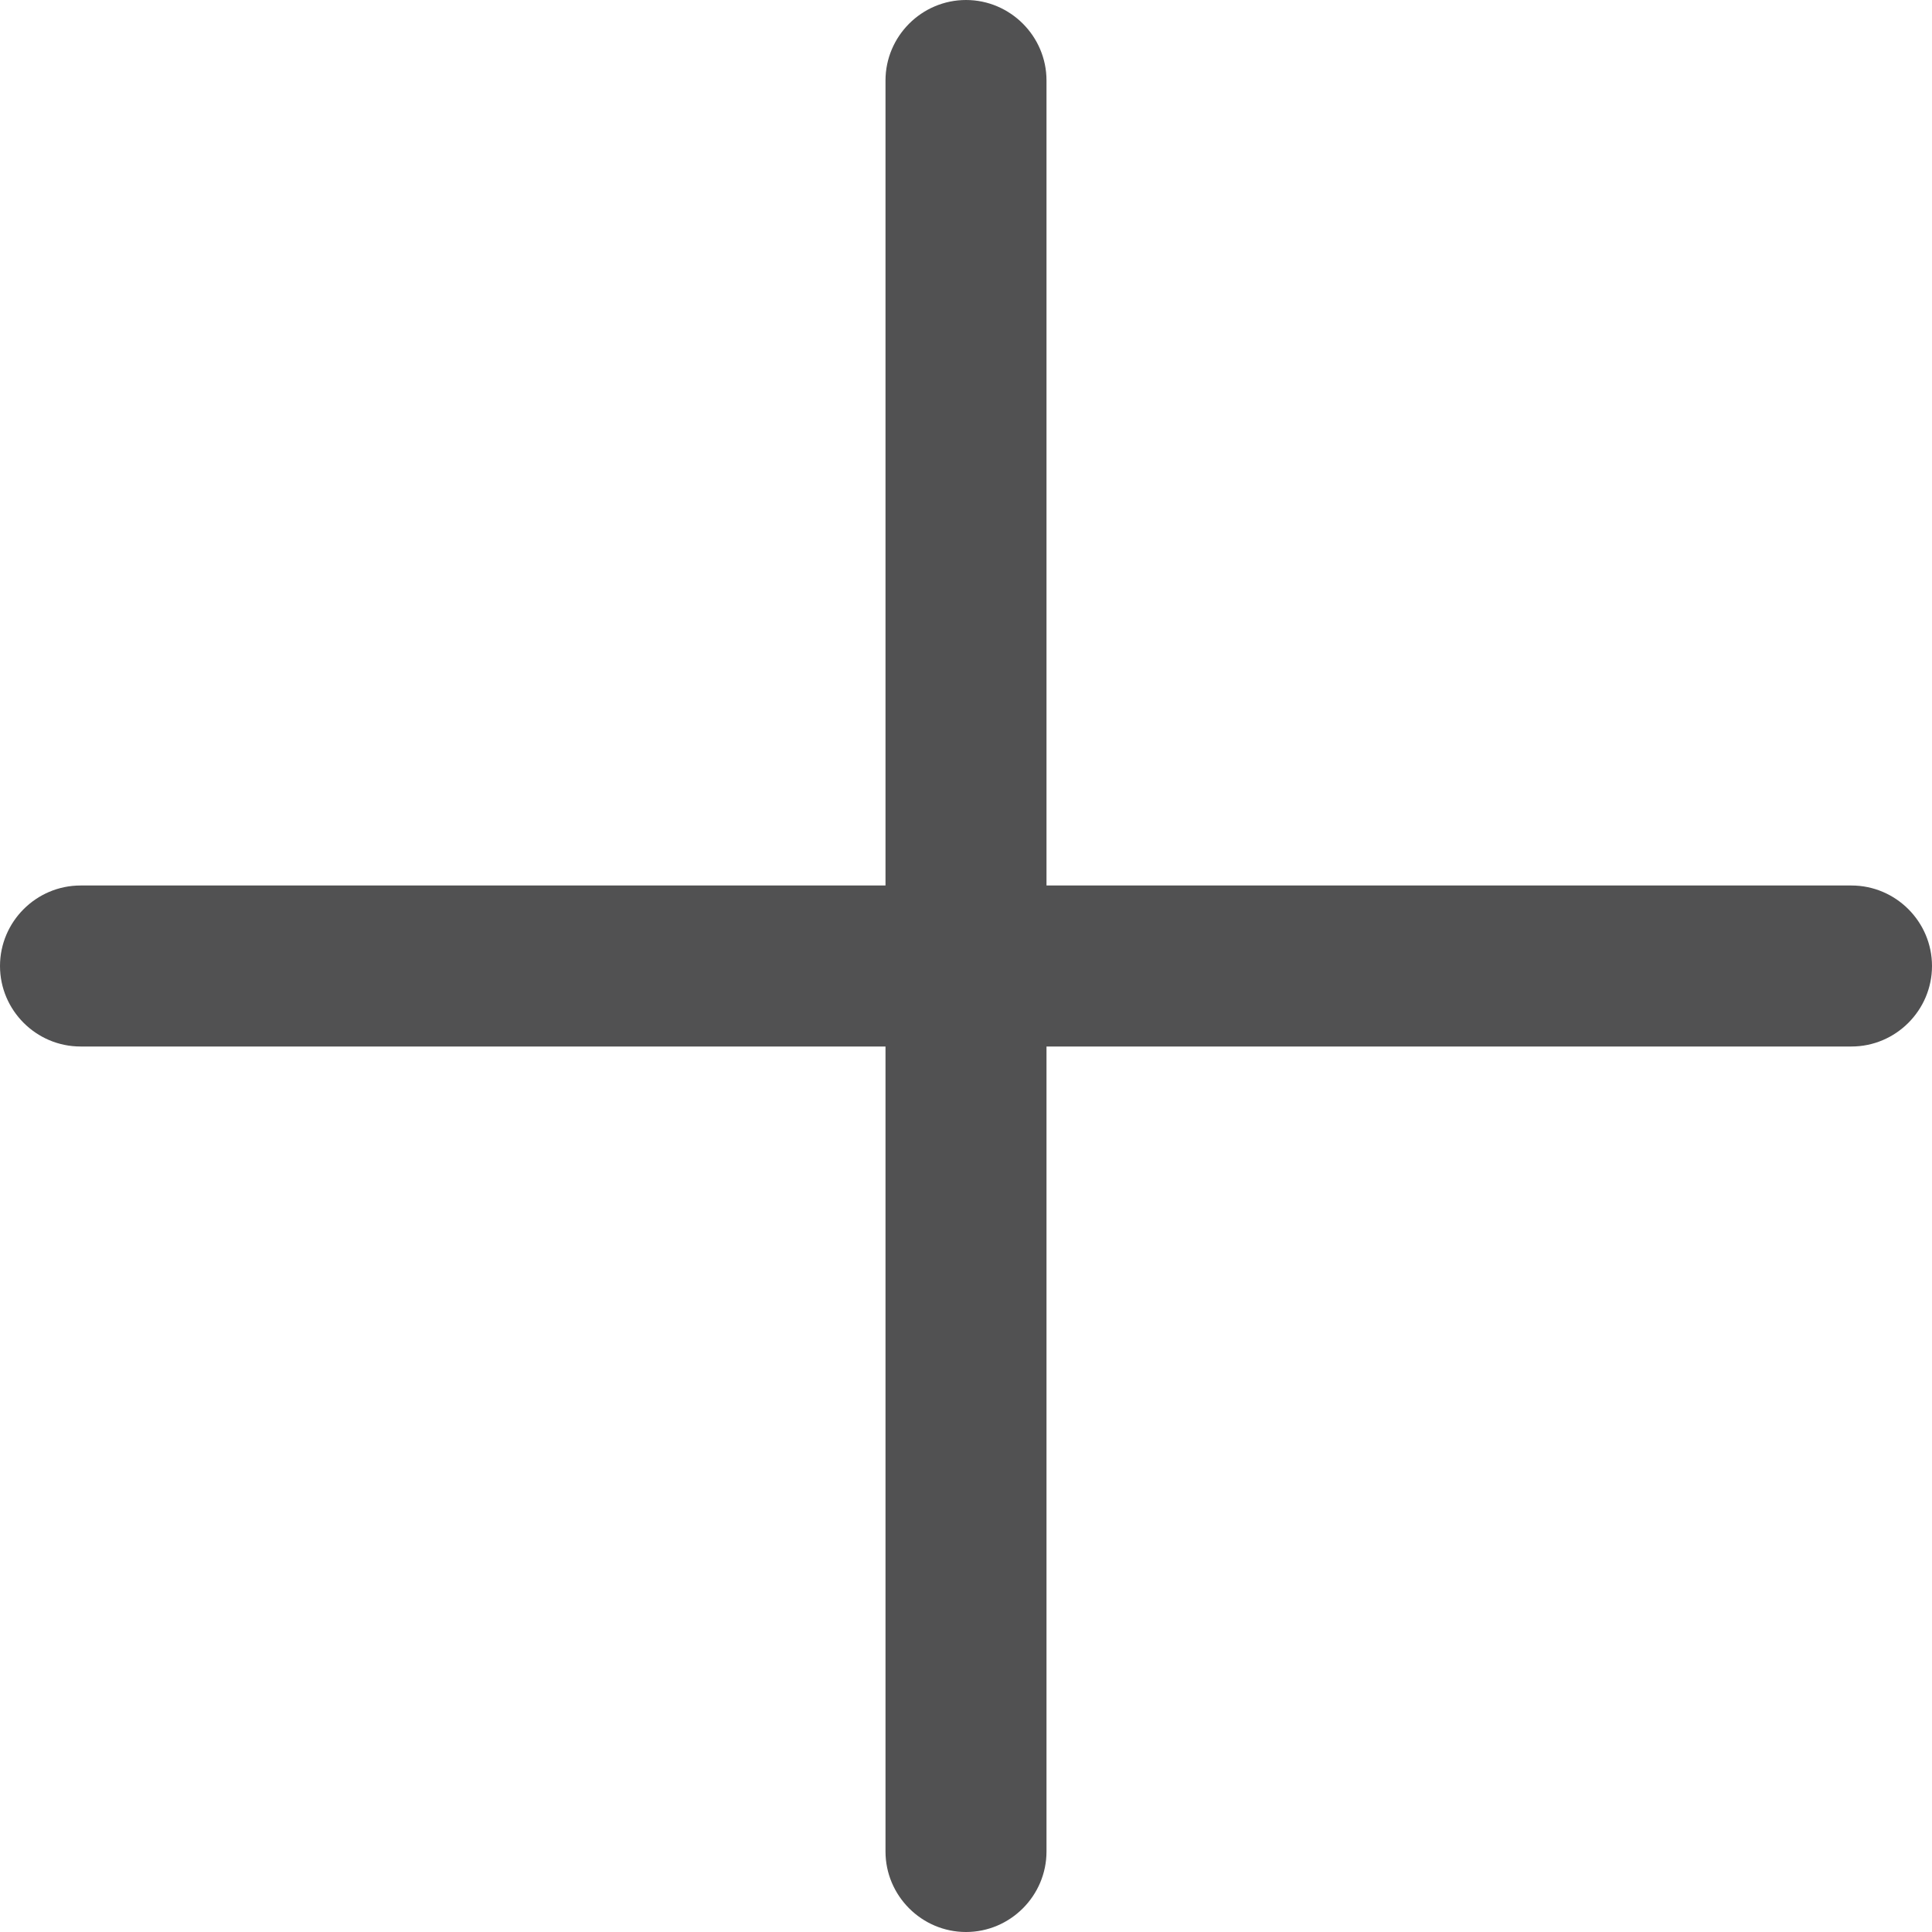
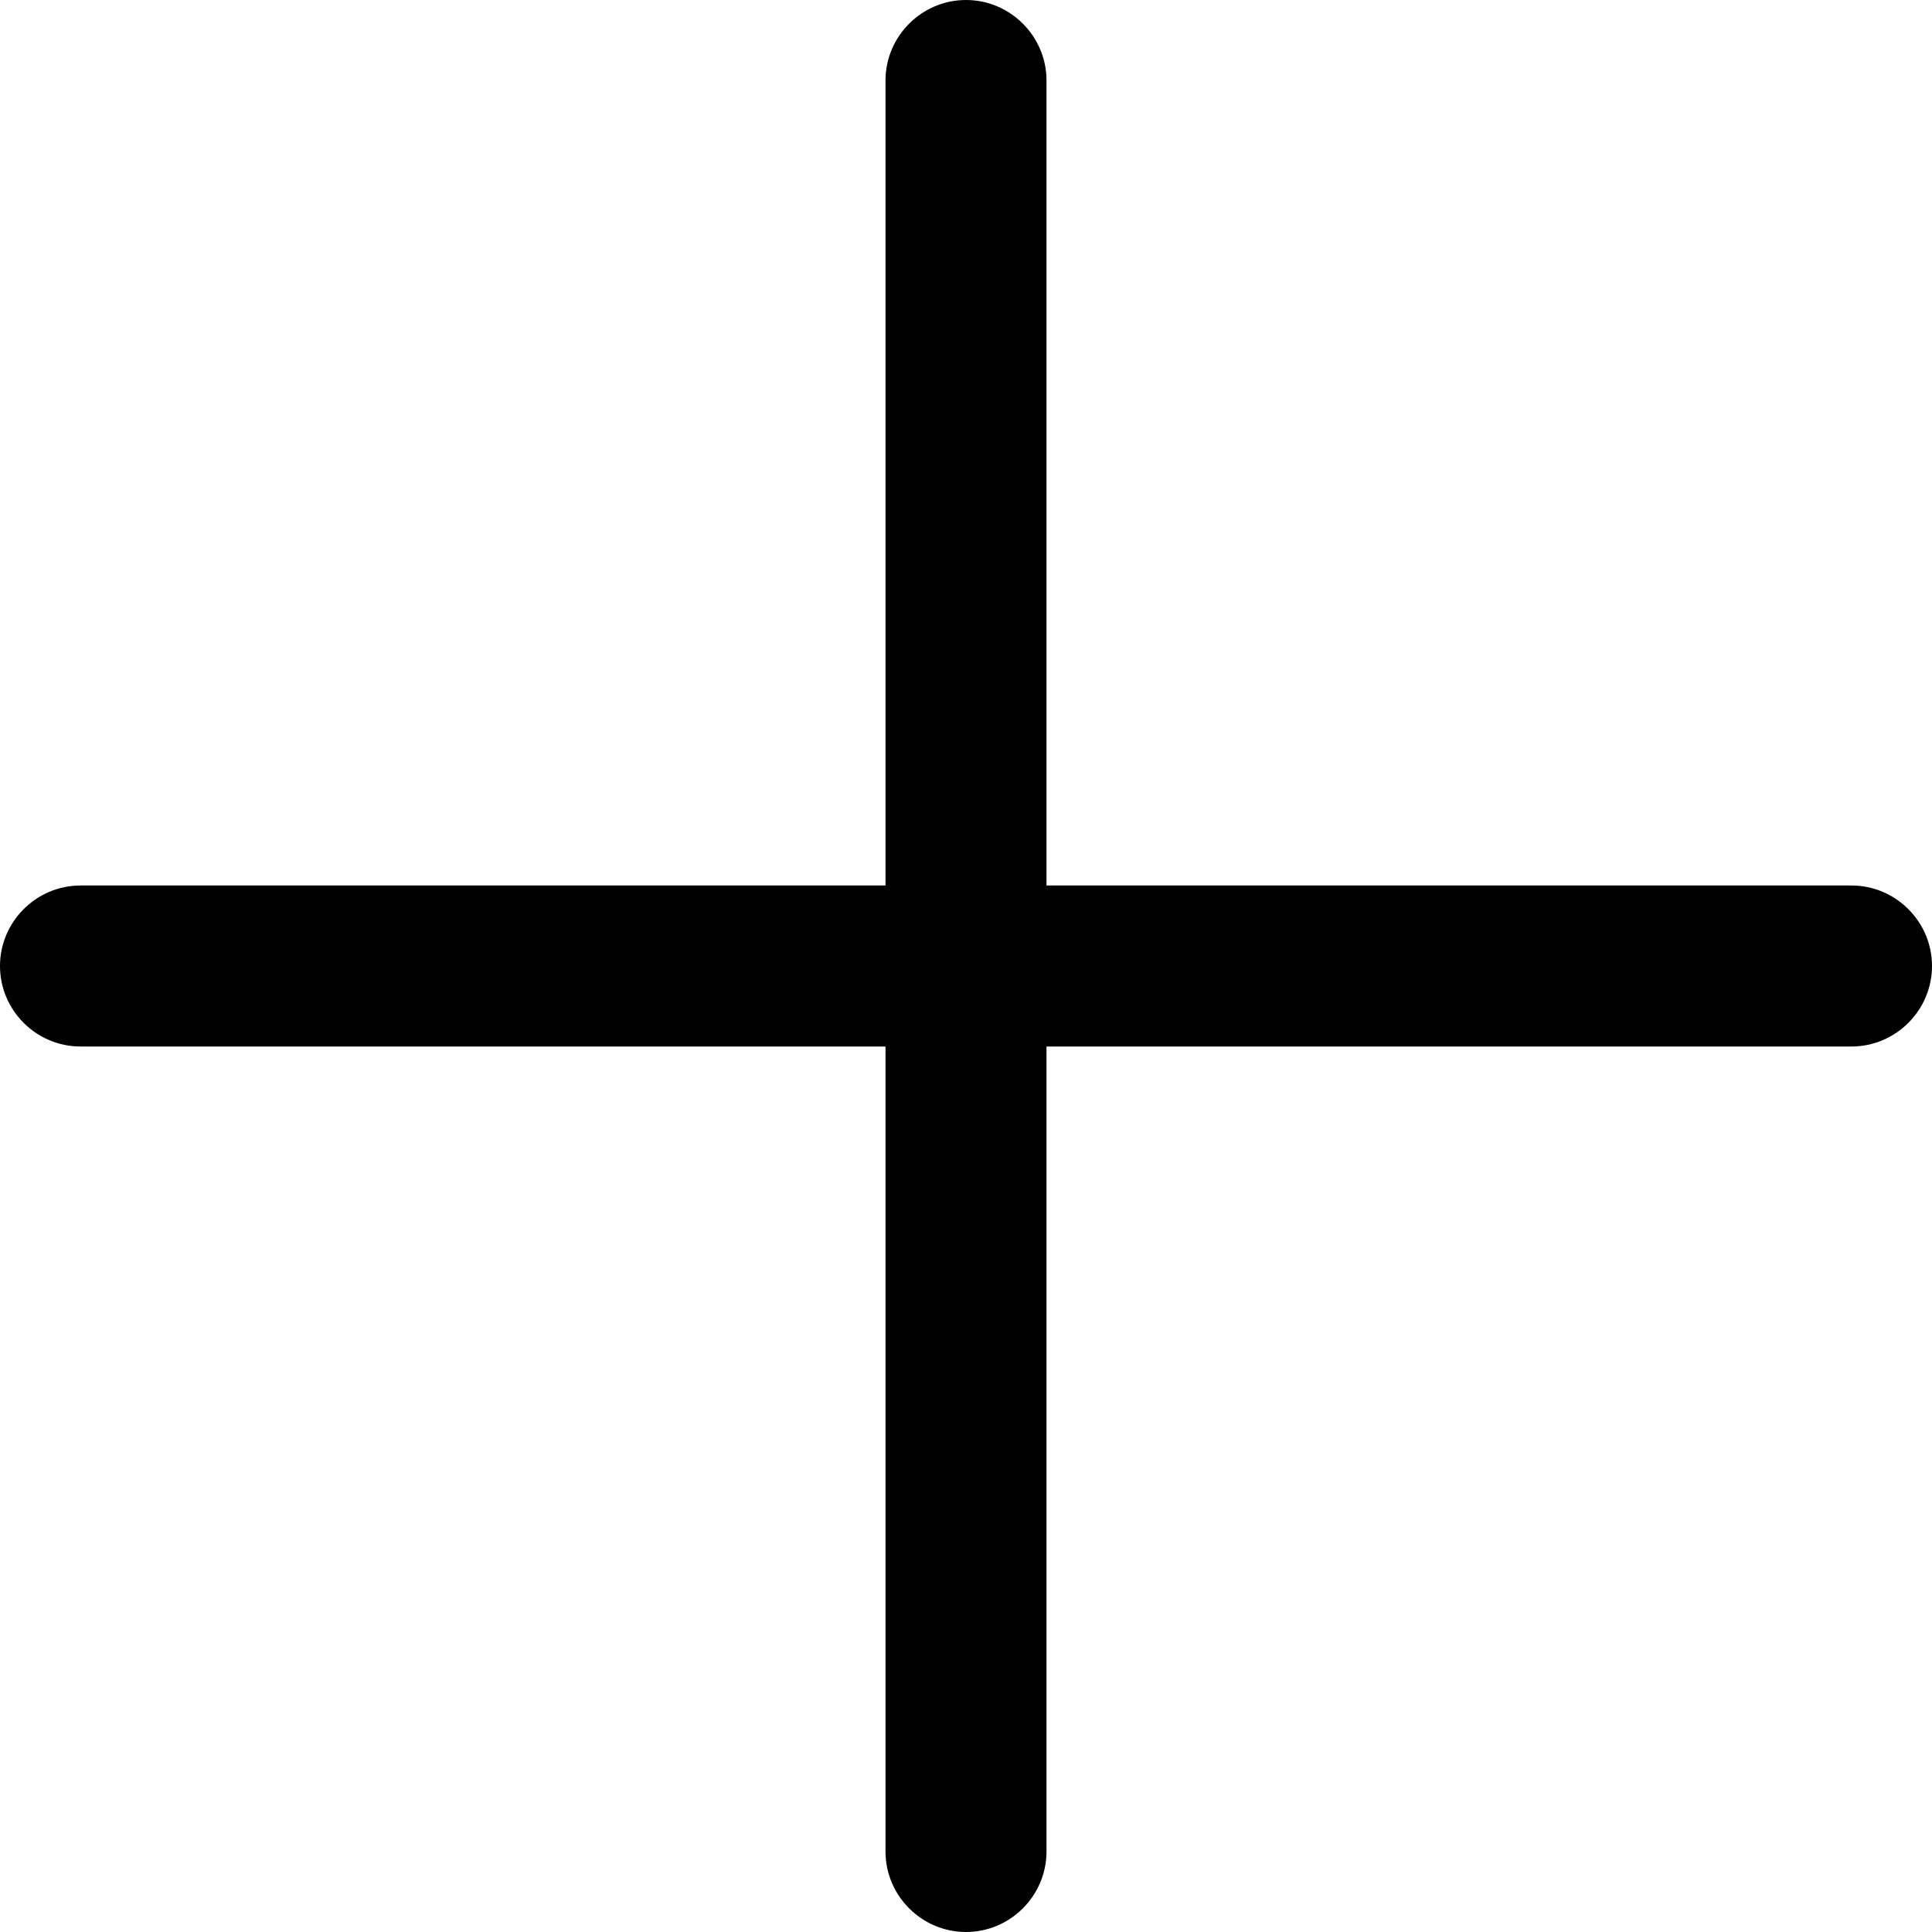
<svg xmlns="http://www.w3.org/2000/svg" width="32" height="32" class="icon" viewBox="0 0 1024 1024">
-   <path fill="#515152" d="M981.333 469.333H554.667V42.667C554.667 19.2 535.467 0 512 0s-42.667 19.2-42.667 42.667v426.666H42.667C19.2 469.333 0 488.533 0 512s19.2 42.667 42.667 42.667h426.666v426.666c0 23.467 19.2 42.667 42.667 42.667s42.667-19.2 42.667-42.667V554.667h426.666c23.467 0 42.667-19.2 42.667-42.667s-19.2-42.667-42.667-42.667" />
+   <path d="M981.333 469.333H554.667V42.667C554.667 19.2 535.467 0 512 0s-42.667 19.2-42.667 42.667v426.666H42.667C19.2 469.333 0 488.533 0 512s19.2 42.667 42.667 42.667h426.666v426.666c0 23.467 19.2 42.667 42.667 42.667s42.667-19.2 42.667-42.667V554.667h426.666c23.467 0 42.667-19.2 42.667-42.667s-19.2-42.667-42.667-42.667" />
</svg>
